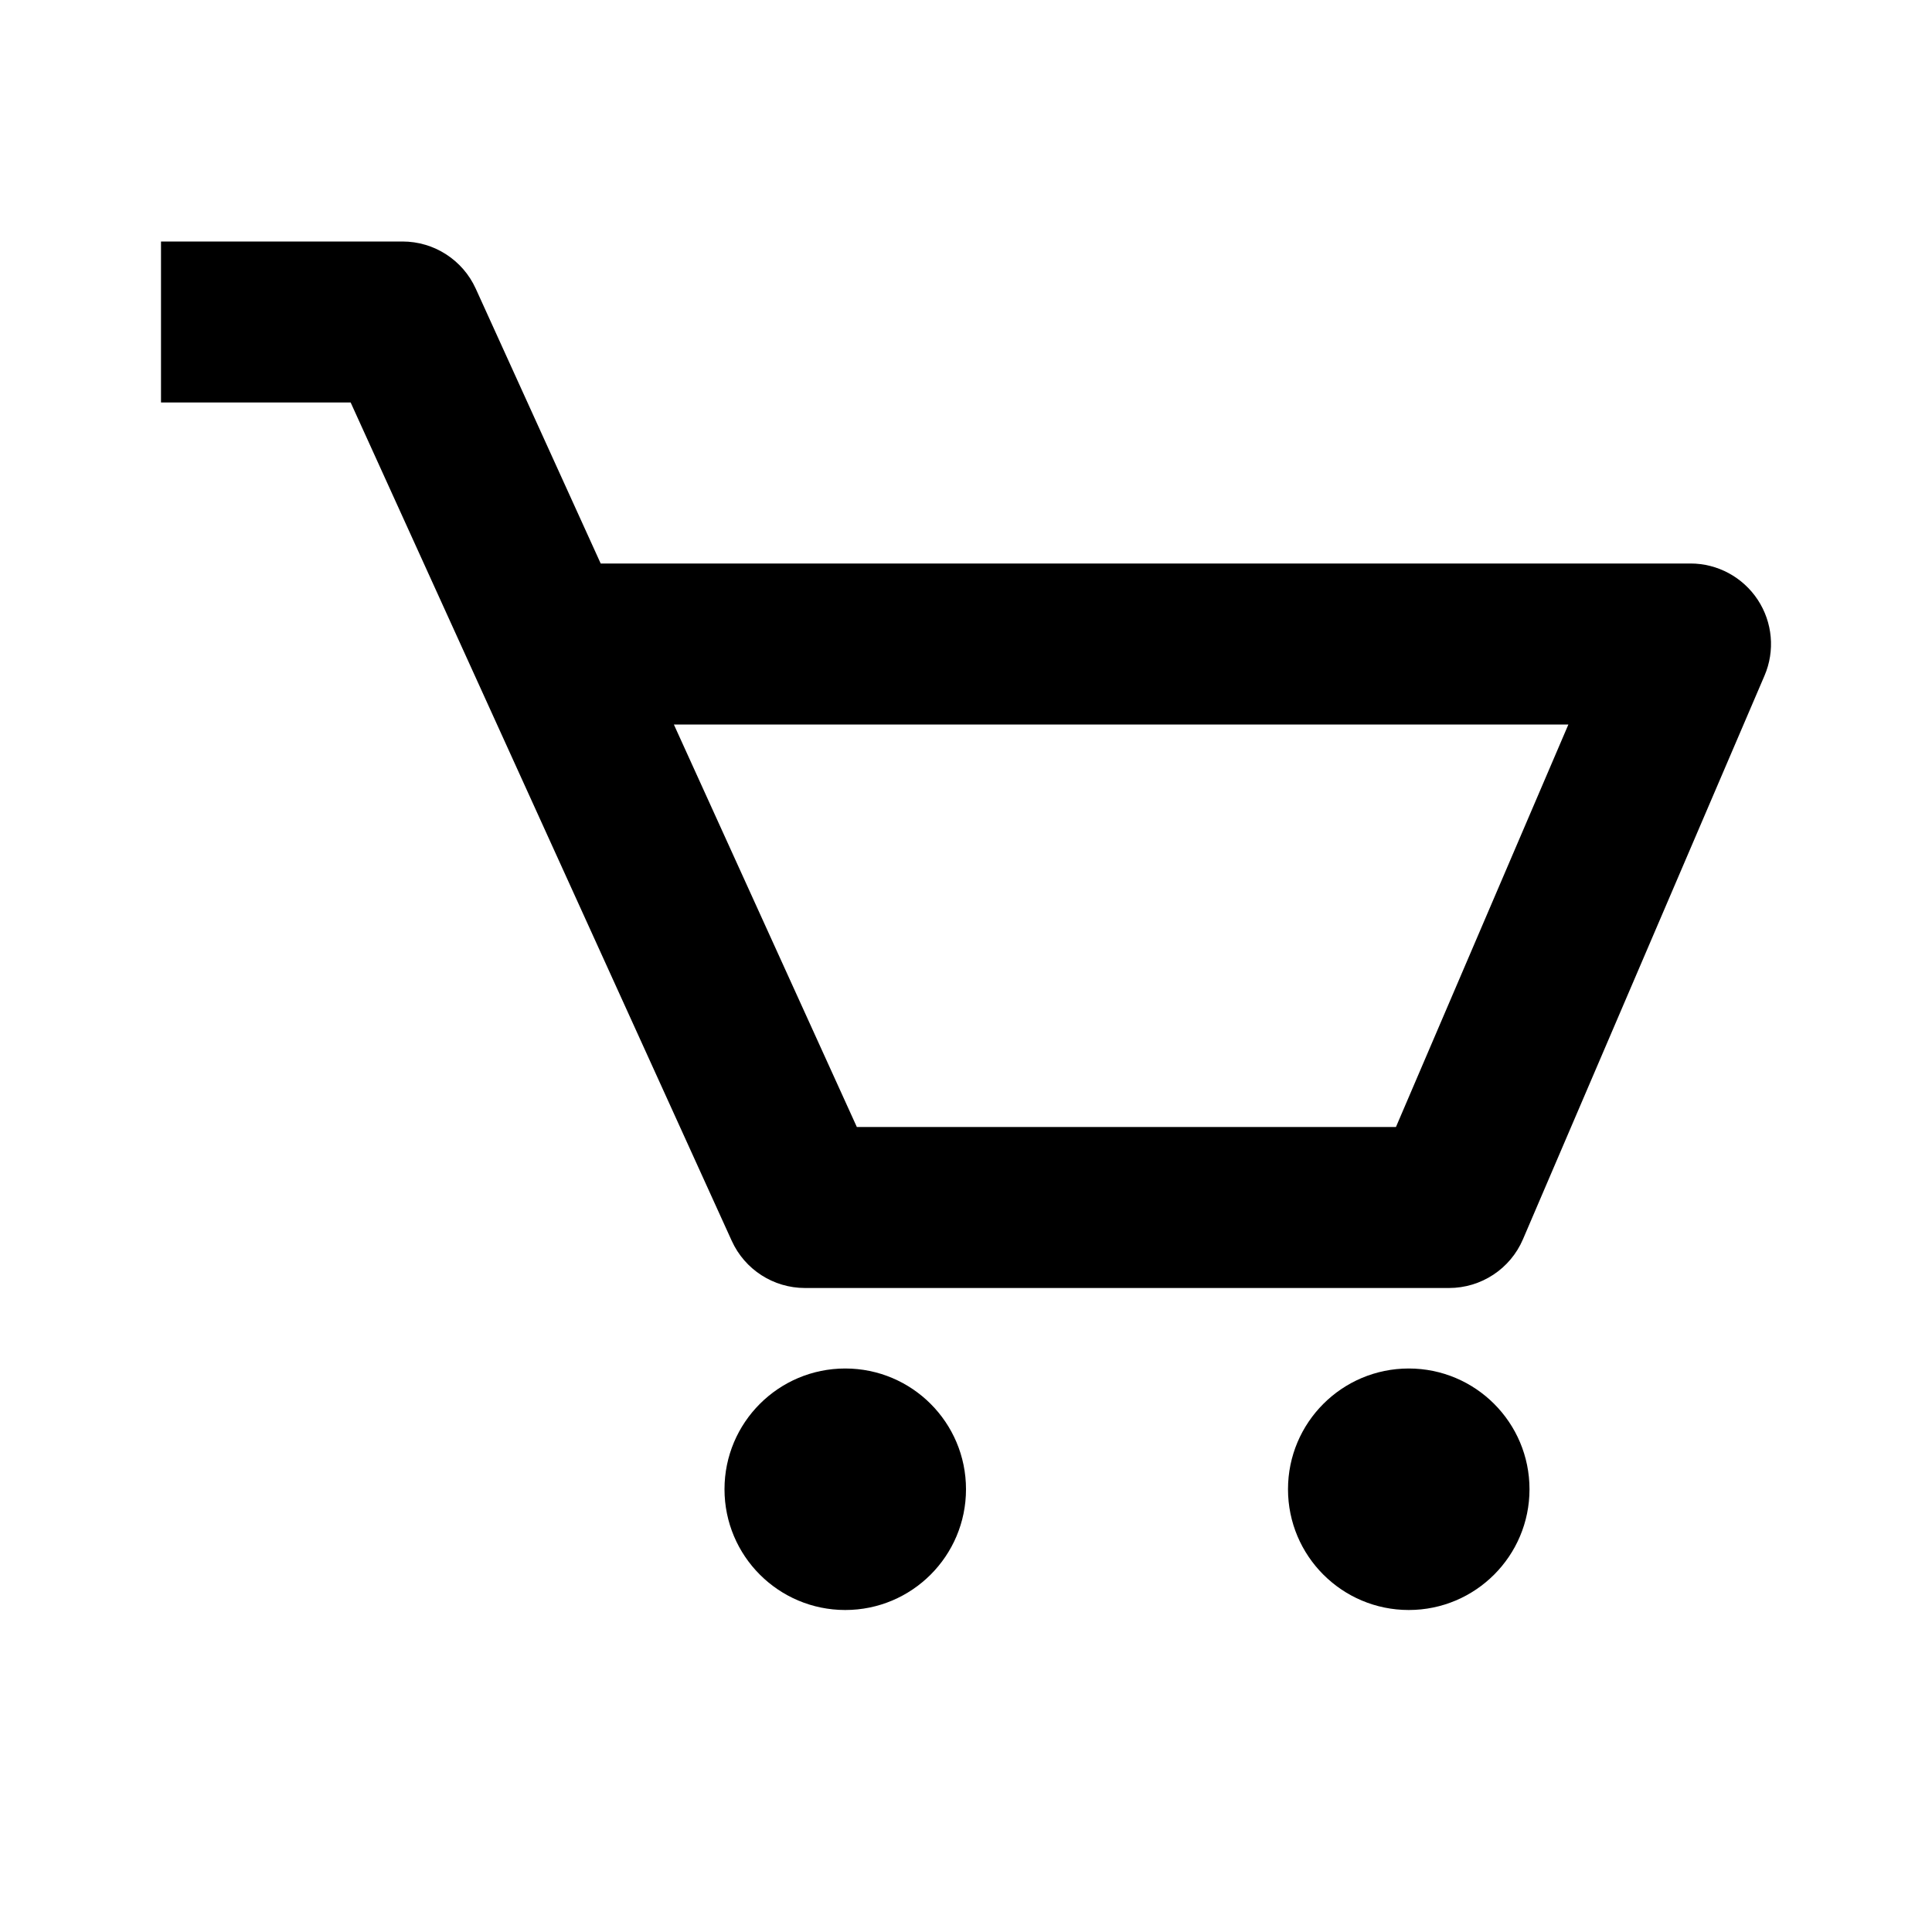
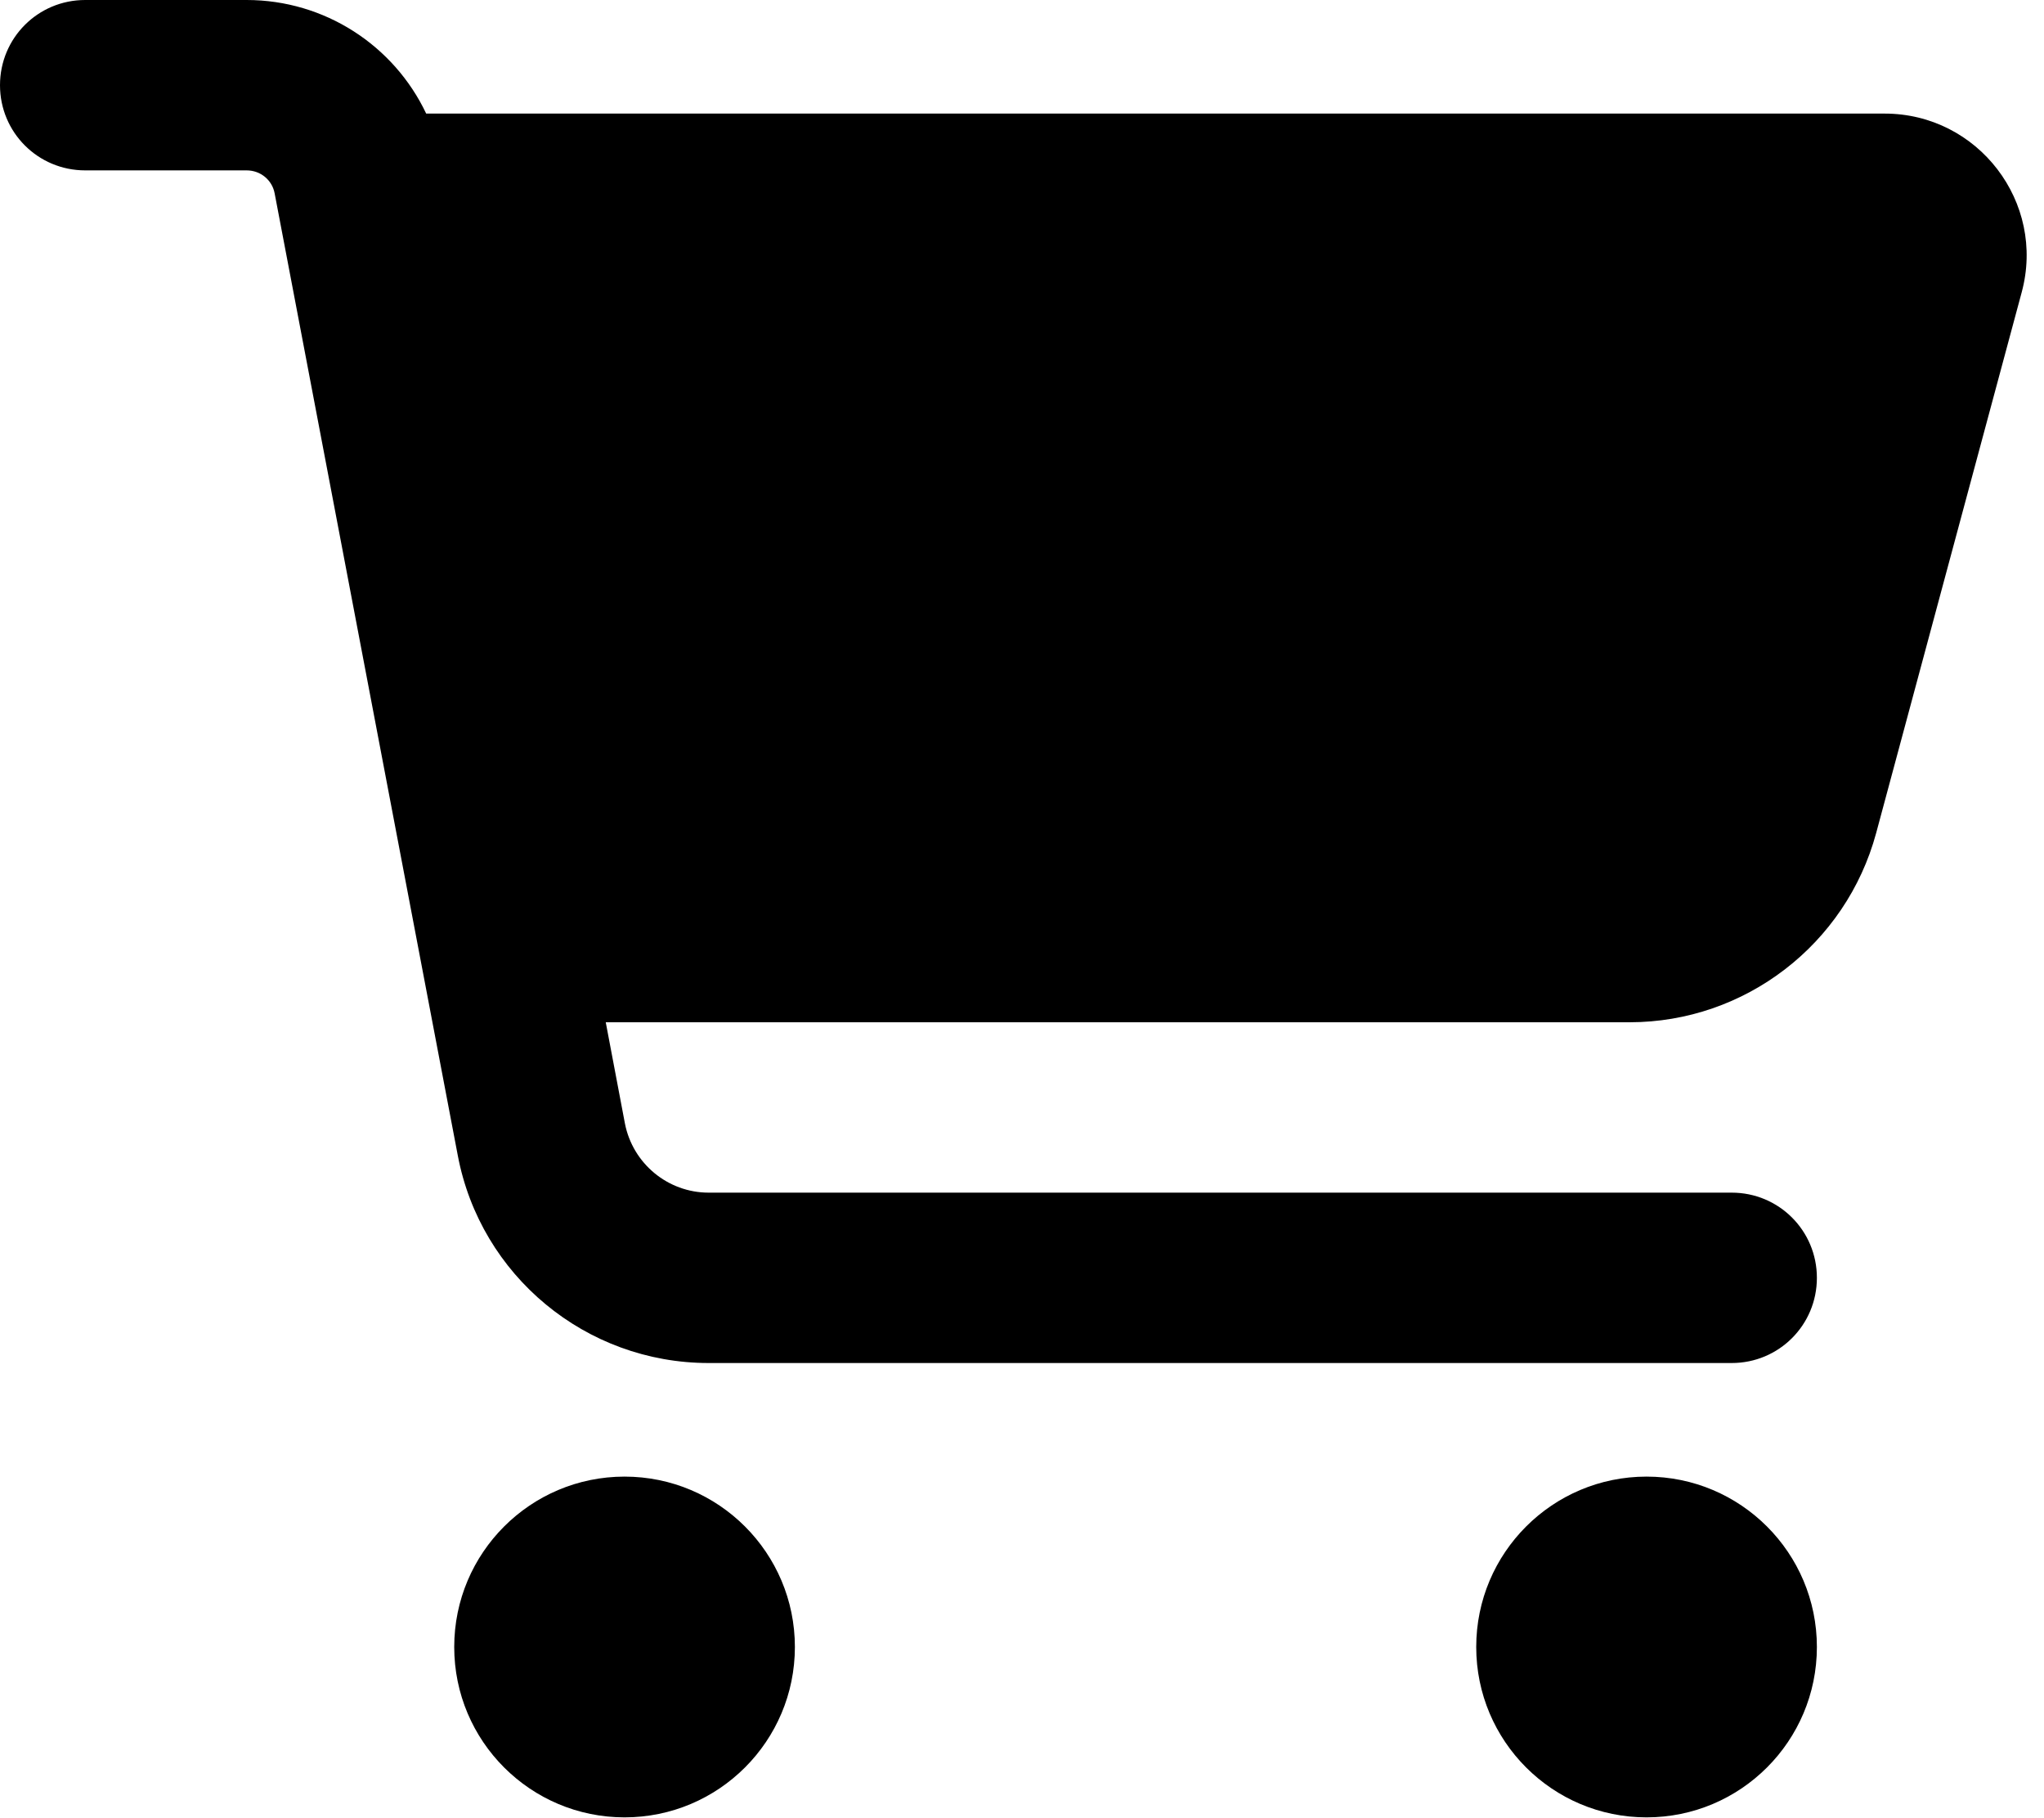
- <svg xmlns="http://www.w3.org/2000/svg" width="24" height="24" viewBox="0 0 24 24">
-   <path d="M21,7H7.462L5.91,3.586C5.748,3.229,5.392,3,5,3H2v2h2.356L9.09,15.414C9.252,15.771,9.608,16,10,16h8 c0.4,0,0.762-0.238,0.919-0.606l3-7c0.133-0.309,0.101-0.663-0.084-0.944C21.649,7.169,21.336,7,21,7z M17.341,14h-6.697L8.371,9 h11.112L17.341,14z" />
-   <circle cx="10.5" cy="18.5" r="1.5" />
-   <circle cx="17.5" cy="18.5" r="1.5" />
+ <svg xmlns="http://www.w3.org/2000/svg" viewBox="0 0 576 512">
+   <path d="M0 24C0 10.7 10.7 0 24 0H69.5c22 0 41.5 12.8 50.6 32h411c26.3 0 45.5 25 38.6 50.4l-41 152.3c-8.5 31.4-37 53.3-69.5 53.3H170.7l5.4 28.5c2.2 11.3 12.1 19.5 23.6 19.5H488c13.3 0 24 10.7 24 24s-10.7 24-24 24H199.7c-34.6 0-64.3-24.6-70.7-58.5L77.4 54.5c-.7-3.8-4-6.5-7.9-6.5H24C10.7 48 0 37.3 0 24zM128 464a48 48 0 1 1 96 0 48 48 0 1 1 -96 0zm336-48a48 48 0 1 1 0 96 48 48 0 1 1 0-96z" />
</svg>
